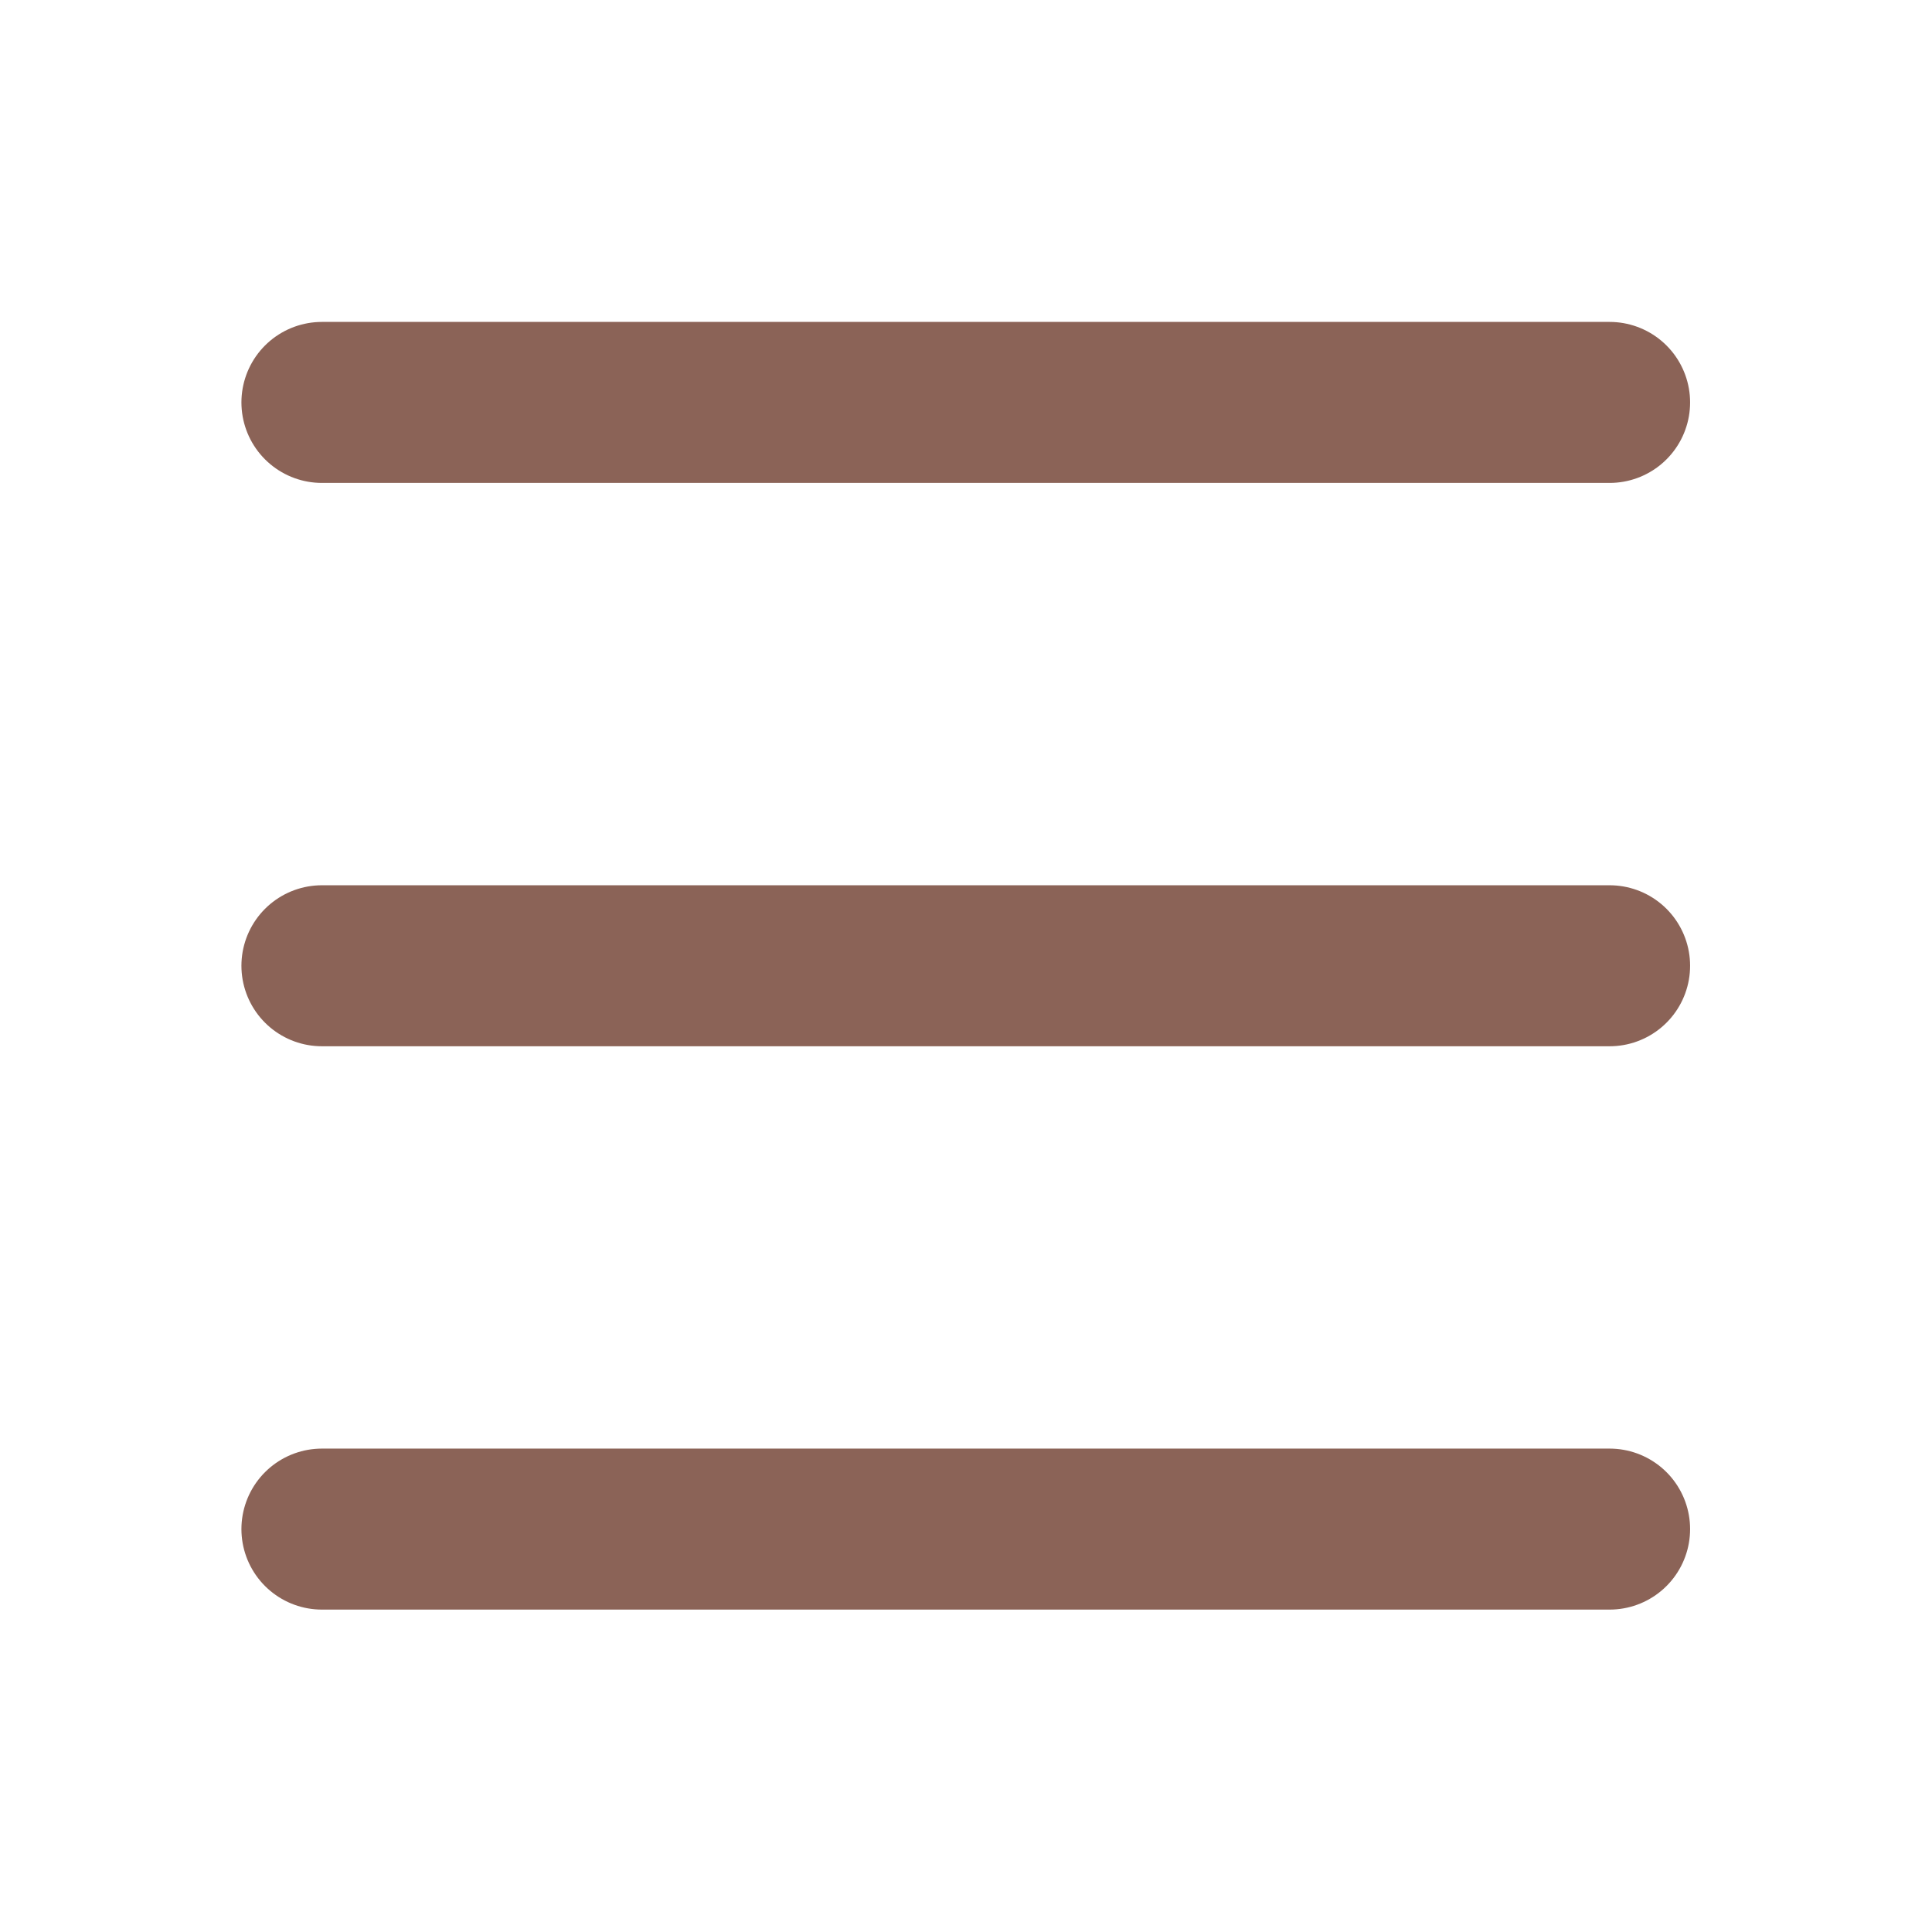
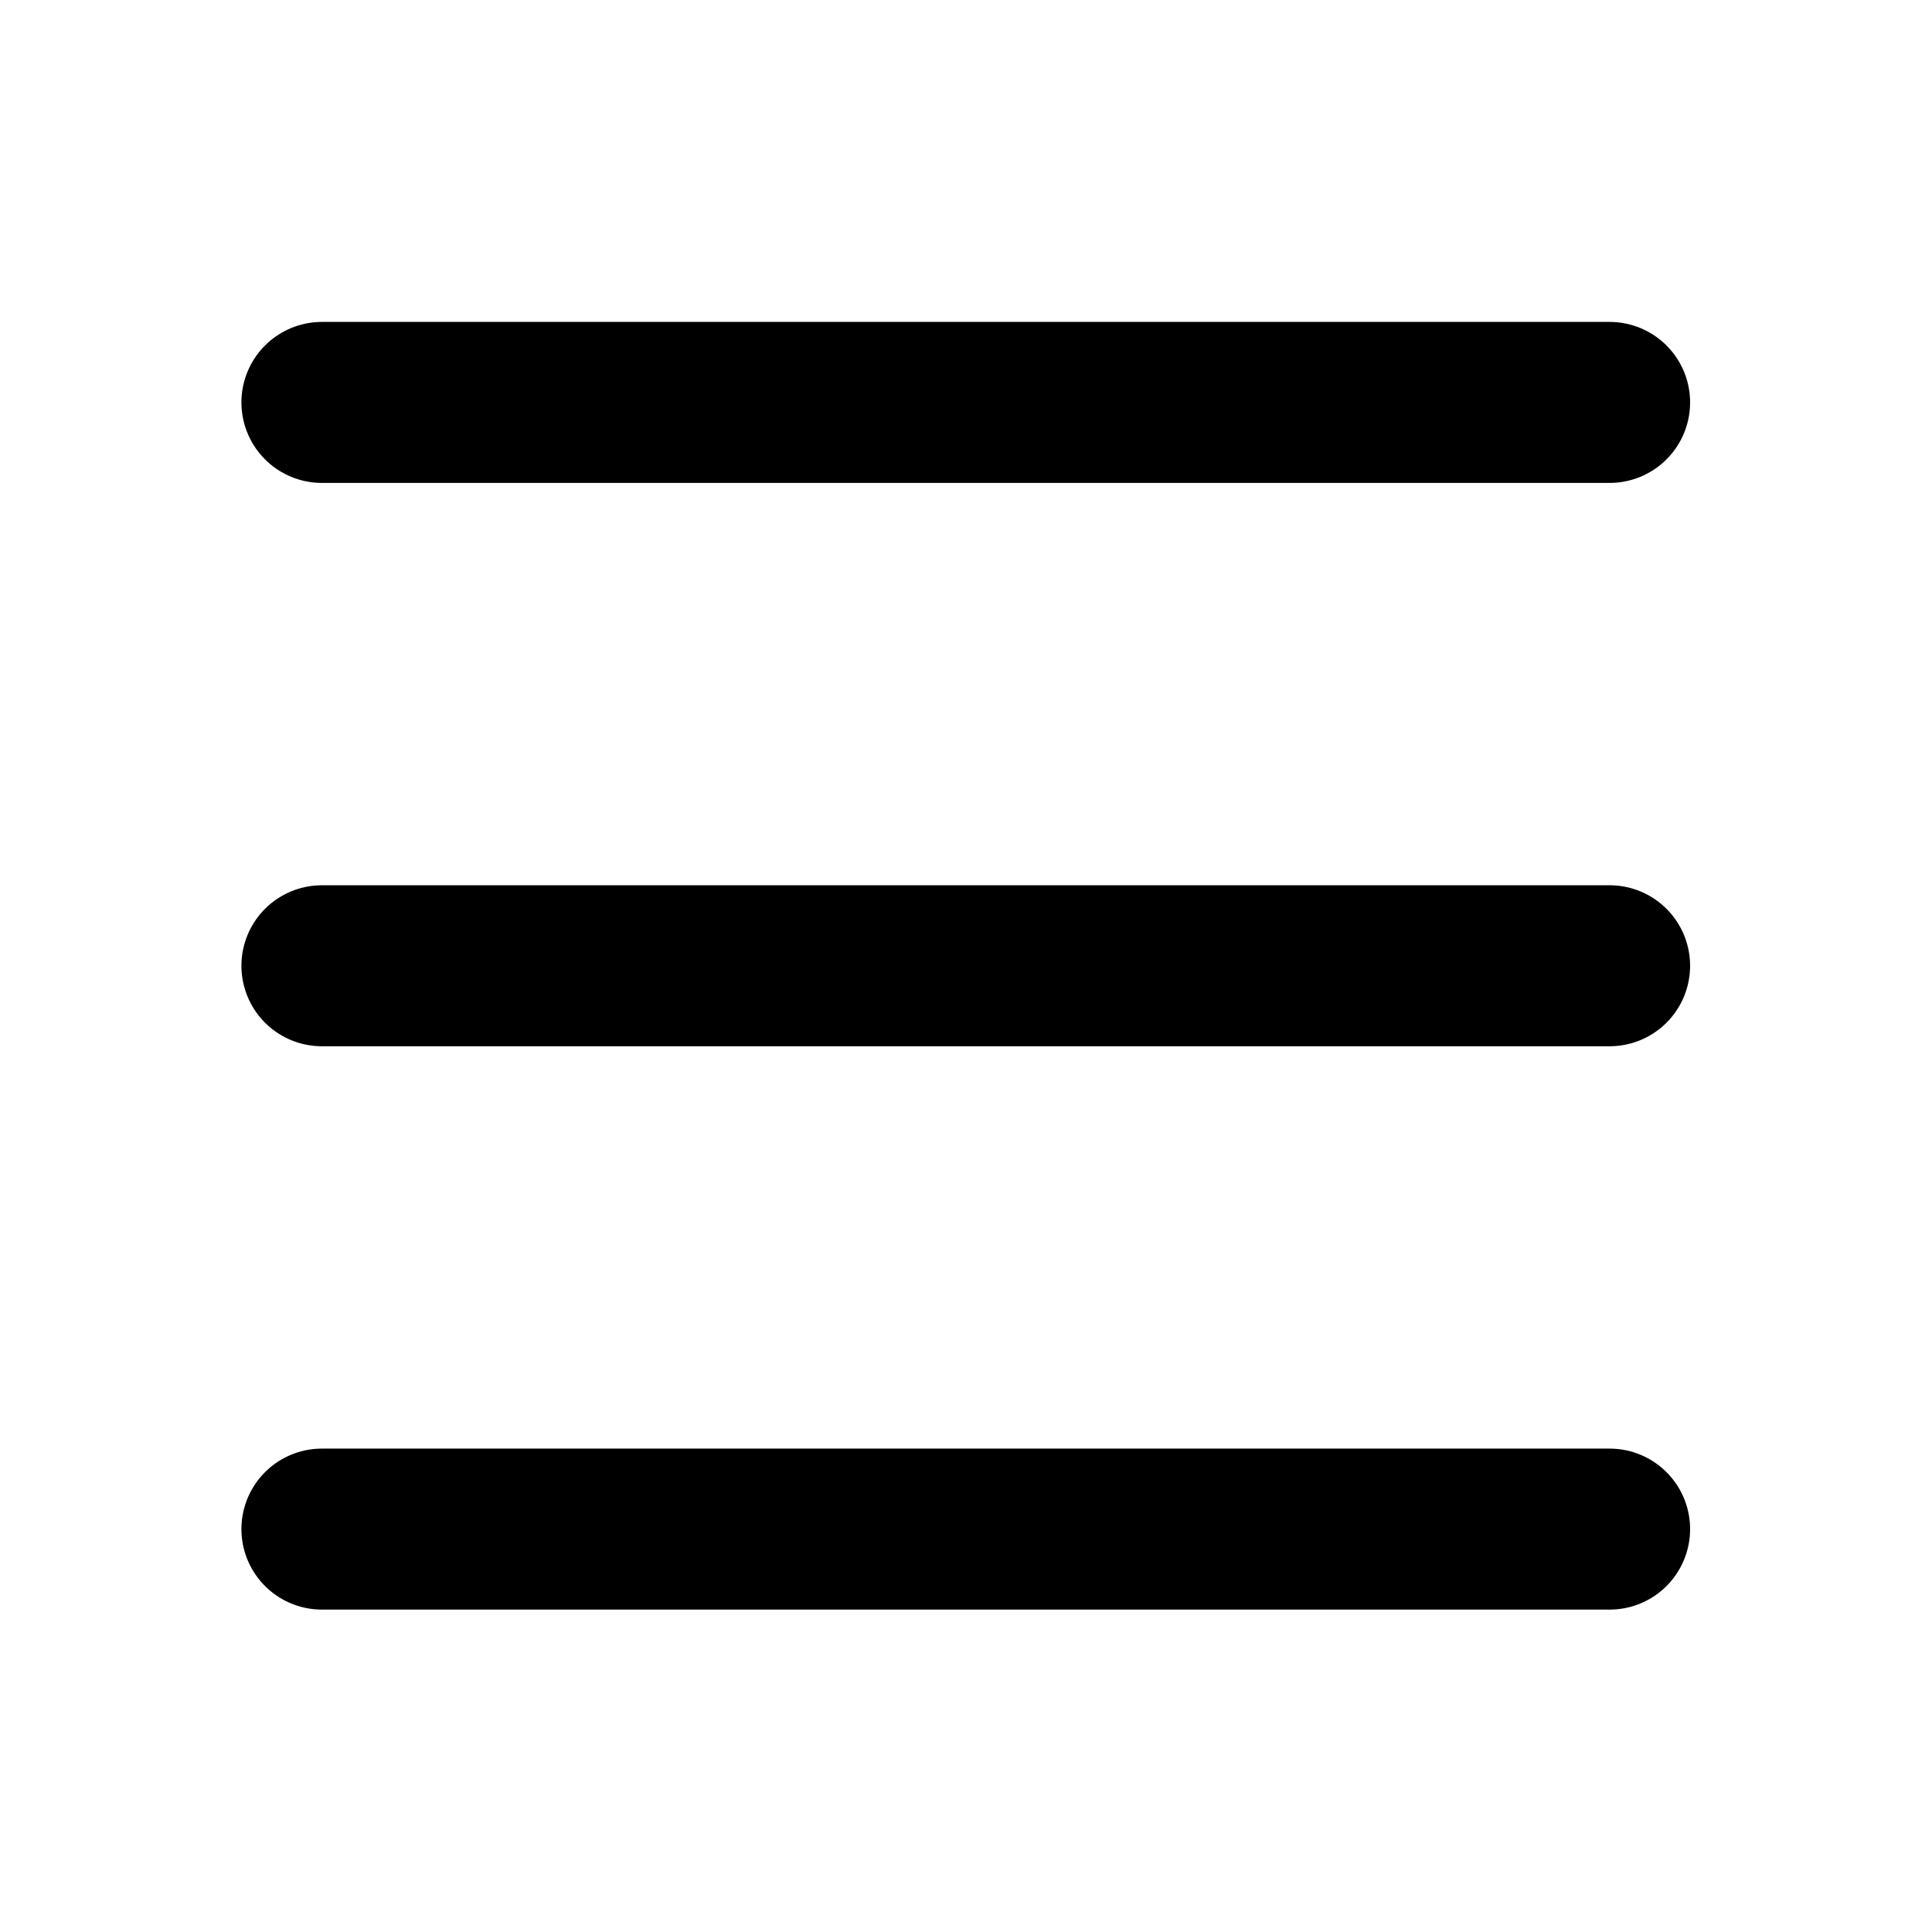
<svg xmlns="http://www.w3.org/2000/svg" width="24" height="24" viewBox="0 0 24 24" fill="none">
-   <path d="M3.999 4.999H19.995" stroke="#8B6357" stroke-width="2" stroke-linecap="round" stroke-linejoin="round" />
-   <path d="M3.999 11.997H19.995" stroke="#8B6357" stroke-width="2" stroke-linecap="round" stroke-linejoin="round" />
-   <path d="M3.999 18.995H19.995" stroke="#8B6357" stroke-width="2" stroke-linecap="round" stroke-linejoin="round" />
+   <path d="M3.999 4.999H19.995" stroke="currentColor" stroke-width="2" stroke-linecap="round" stroke-linejoin="round" />
+   <path d="M3.999 11.997H19.995" stroke="currentColor" stroke-width="2" stroke-linecap="round" stroke-linejoin="round" />
+   <path d="M3.999 18.995H19.995" stroke="currentColor" stroke-width="2" stroke-linecap="round" stroke-linejoin="round" />
</svg>
